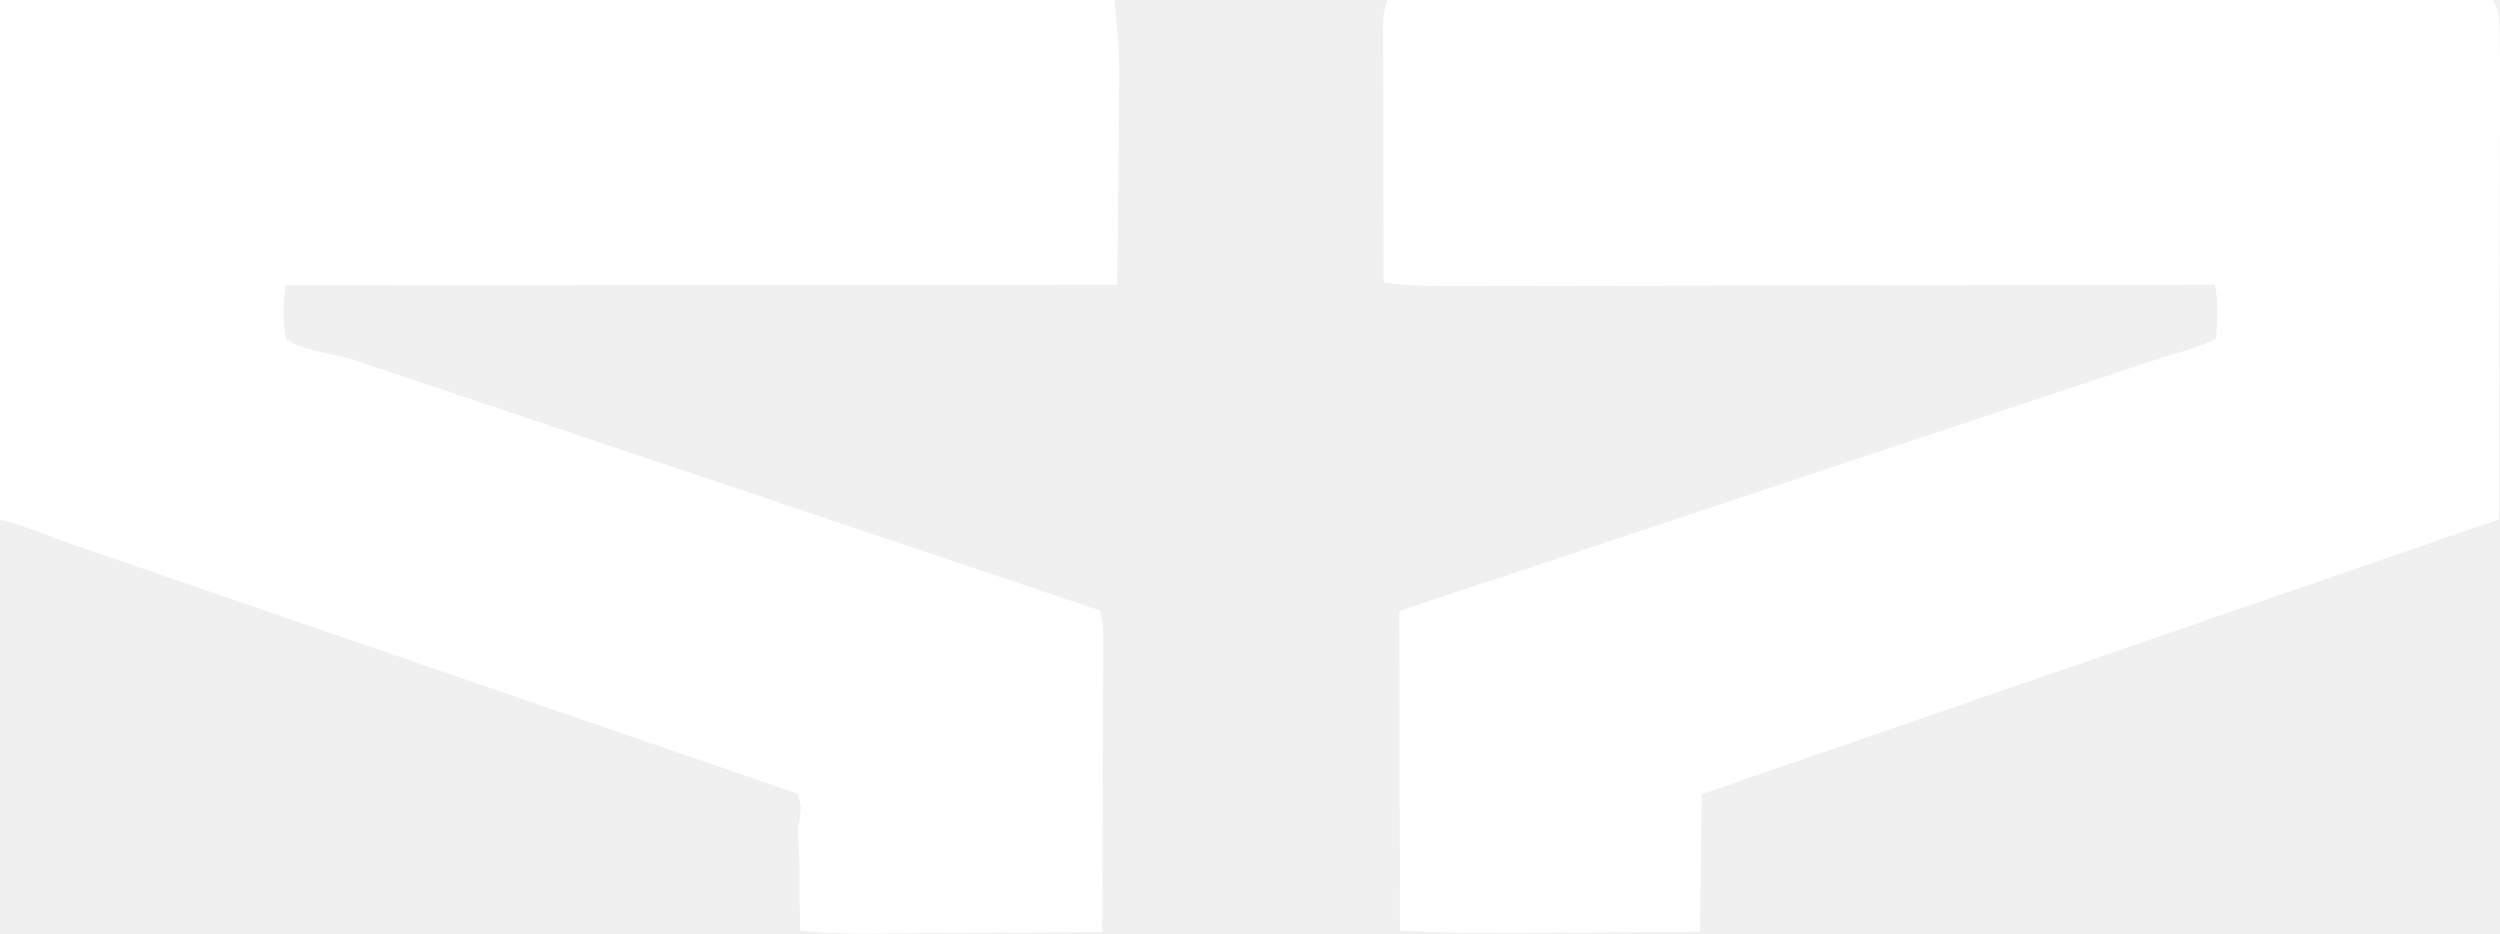
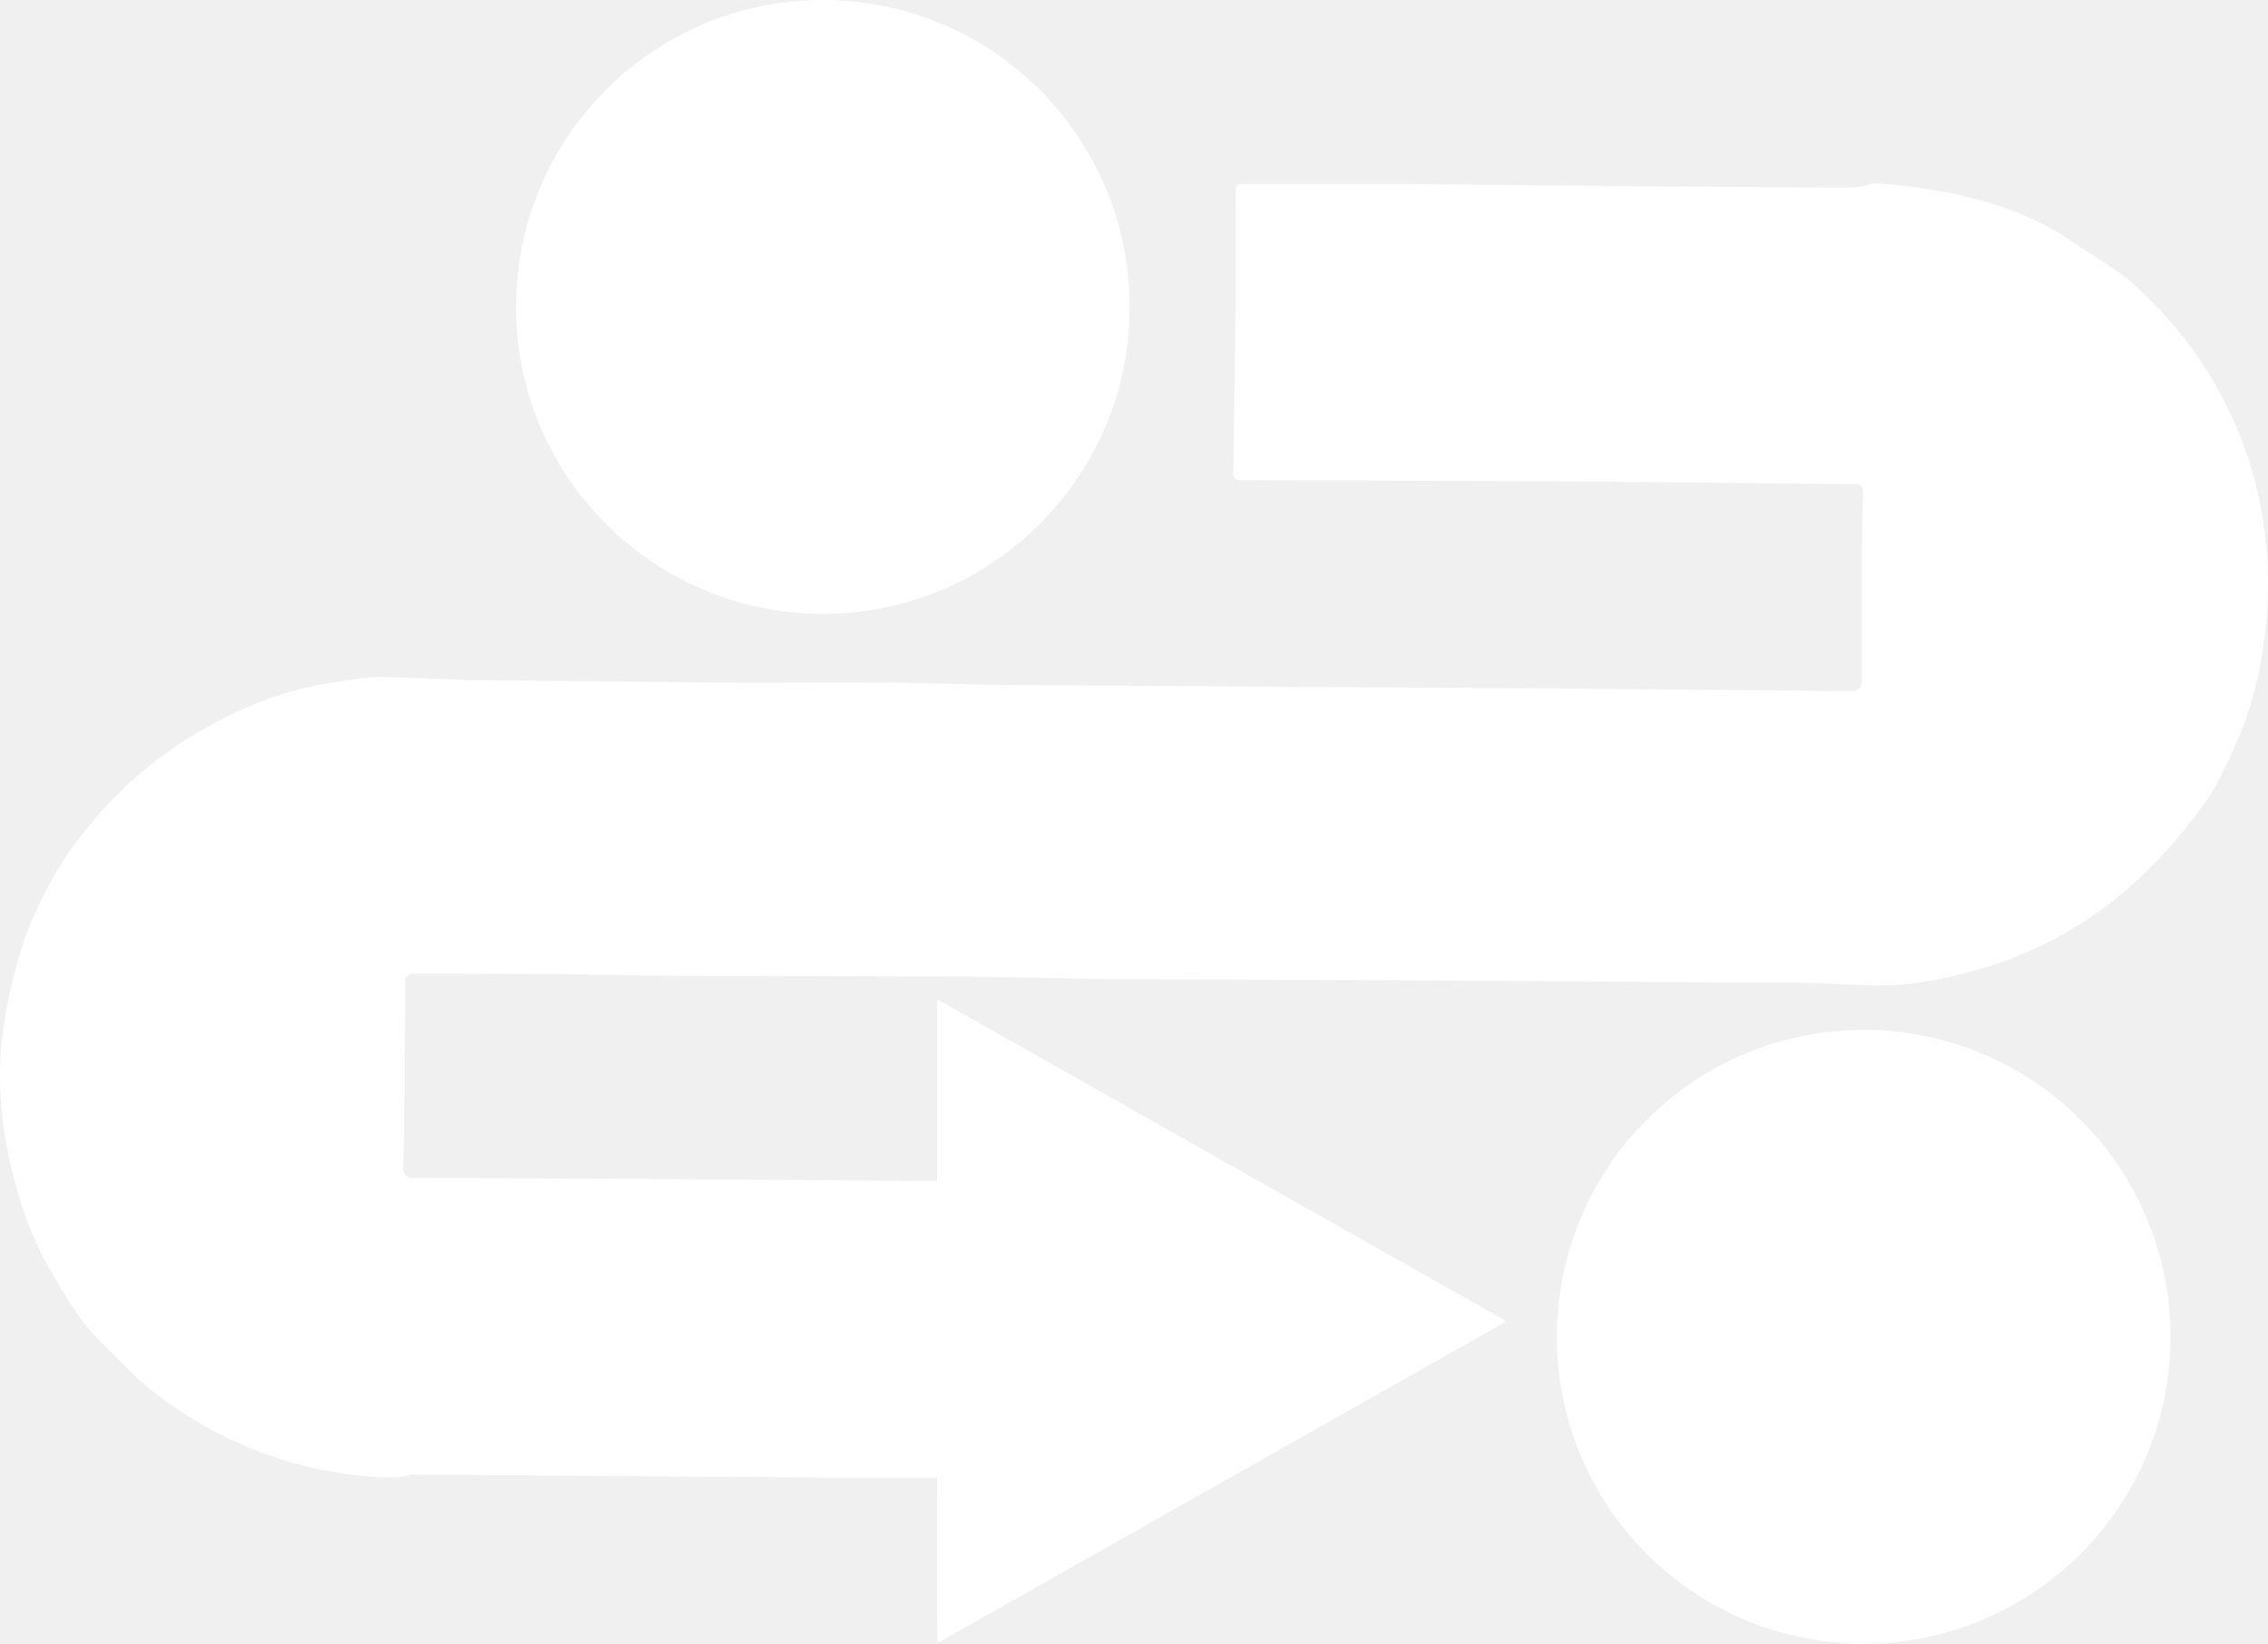
- <svg xmlns="http://www.w3.org/2000/svg" id="Layer_1" data-name="Layer 1" viewBox="0 0 85.59 31.95">
+ <svg xmlns="http://www.w3.org/2000/svg" id="Layer_1" data-name="Layer 1" viewBox="0 0 1612.09 1168.26">
  <defs>
    <style>
      .cls-1 {
        fill: #fff;
      }
    </style>
  </defs>
-   <path class="cls-1" d="M38.16,0c.06.8.16,1.64.16,2.44l-.07,7.31-28.46.02c-.12.62-.11,1.25,0,1.83.73.49,1.6.48,2.32.72l25.55,8.58c.16.57.11,1.07.11,1.59l-.04,9.42-7.98.05c-.76,0-1.53,0-2.35-.1-.05-1.17.02-2.2-.08-3.24-.04-.42.24-.9-.02-1.45L2.43,18.62c-.81-.28-1.6-.64-2.43-.83V0h38.16Z" />
-   <path class="cls-1" d="M85.34,0c.13.21.23.47.23.8l.02,1.63-.04,15.35-27.29,9.41-.06,4.71-7.94.05-2.33-.08-.02-10.95,25.93-8.62c.66-.22,1.35-.36,2.03-.7.03-.65.11-1.26-.05-1.85l-26.07.04c-.76,0-1.53,0-2.38-.12l-.02-8.54c0-.43.02-.81.16-1.13h37.84Z" />
+   <path class="cls-1" d="M666.29,1167.87l-.17-117.71-84.6-.04-288.56-2.1c-7.33,1.79-13.06,2.3-20.51,1.97-65.53-2.88-127.4-28.32-176.39-71.81l-26.43-26.38c-12.9-12.88-21.48-28.42-30.94-43.96-12.37-20.33-20.8-41.09-27.15-64.09-8.96-32.46-13.47-65.03-10.76-98.8,1.67-20.79,6-40.01,11.28-59.97,5.11-19.29,12.4-36.59,21.68-54.12,12.09-22.84,26.9-42.38,44.7-61.03,21.56-22.59,45.55-40.78,73.17-55.55,26.39-14.11,53.42-24.38,83.19-28.93,13.61-2.08,26.79-4.72,40.73-4.18l55.63,2.14,44.28.42,156.27,1.62,104.62-.26,67.27,1.68,91.3.59,303.08,1.91,218.24,1.96c4.74.04,7.28-3.32,7.28-7.62l.03-105.33.68-28.72c.08-3.26-2.04-5.42-5.55-5.46l-135.19-1.4-101.87-.77-199.99-.6c-1.07,0-2.95-.43-3.6-.81-.82-.47-1.33-2.51-1.31-3.87l1.53-116.83.02-84.51c0-.96.37-2.93.91-3.46.68-.65,2.57-1.04,3.99-1.04h118.91s155.44,1.51,155.44,1.51l151.5,1.06c8,.06,14.74-.44,22.19-3.17,44.84,2.69,91.31,11.91,130.37,34.09l39.93,26.19c12.69,8.32,22.87,18.38,33.19,29.25,52.81,55.62,80.26,129.57,77.16,206.46-1.51,37.36-8.91,73.29-24.61,107.2-6.2,13.38-12.03,26.11-20.64,38.08-29.52,41.06-63.78,73.77-108.85,97.26-35.76,18.63-88.5,33.22-128.4,31.61l-49.98-2.01-57.7-.08-156.36-1.17-281.01-1.29-96.2-1.72-219.55-.59-70.25-1.18-104.55-.33c-2.78,0-5.67,2.1-5.69,5.17l-.79,111.01-.71,22.34c-.04,1.22.85,4.03,1.66,4.89.94,1.01,3.5,1.72,5.65,1.73l166.89.86,205.38,1.42v-128.77s1.47.37,1.47.37l177.63,100.47,153.19,86.64,70.53,39.89c.29.3,1.4,1.42,1.29,1.4-.12-.02-.97.56-1.7.98l-402.26,227.5Z" />
+   <ellipse class="cls-1" cx="584.89" cy="218.14" rx="218.08" ry="218.14" />
+   <ellipse class="cls-1" cx="1324.71" cy="950.12" rx="218.08" ry="218.14" />
</svg>
